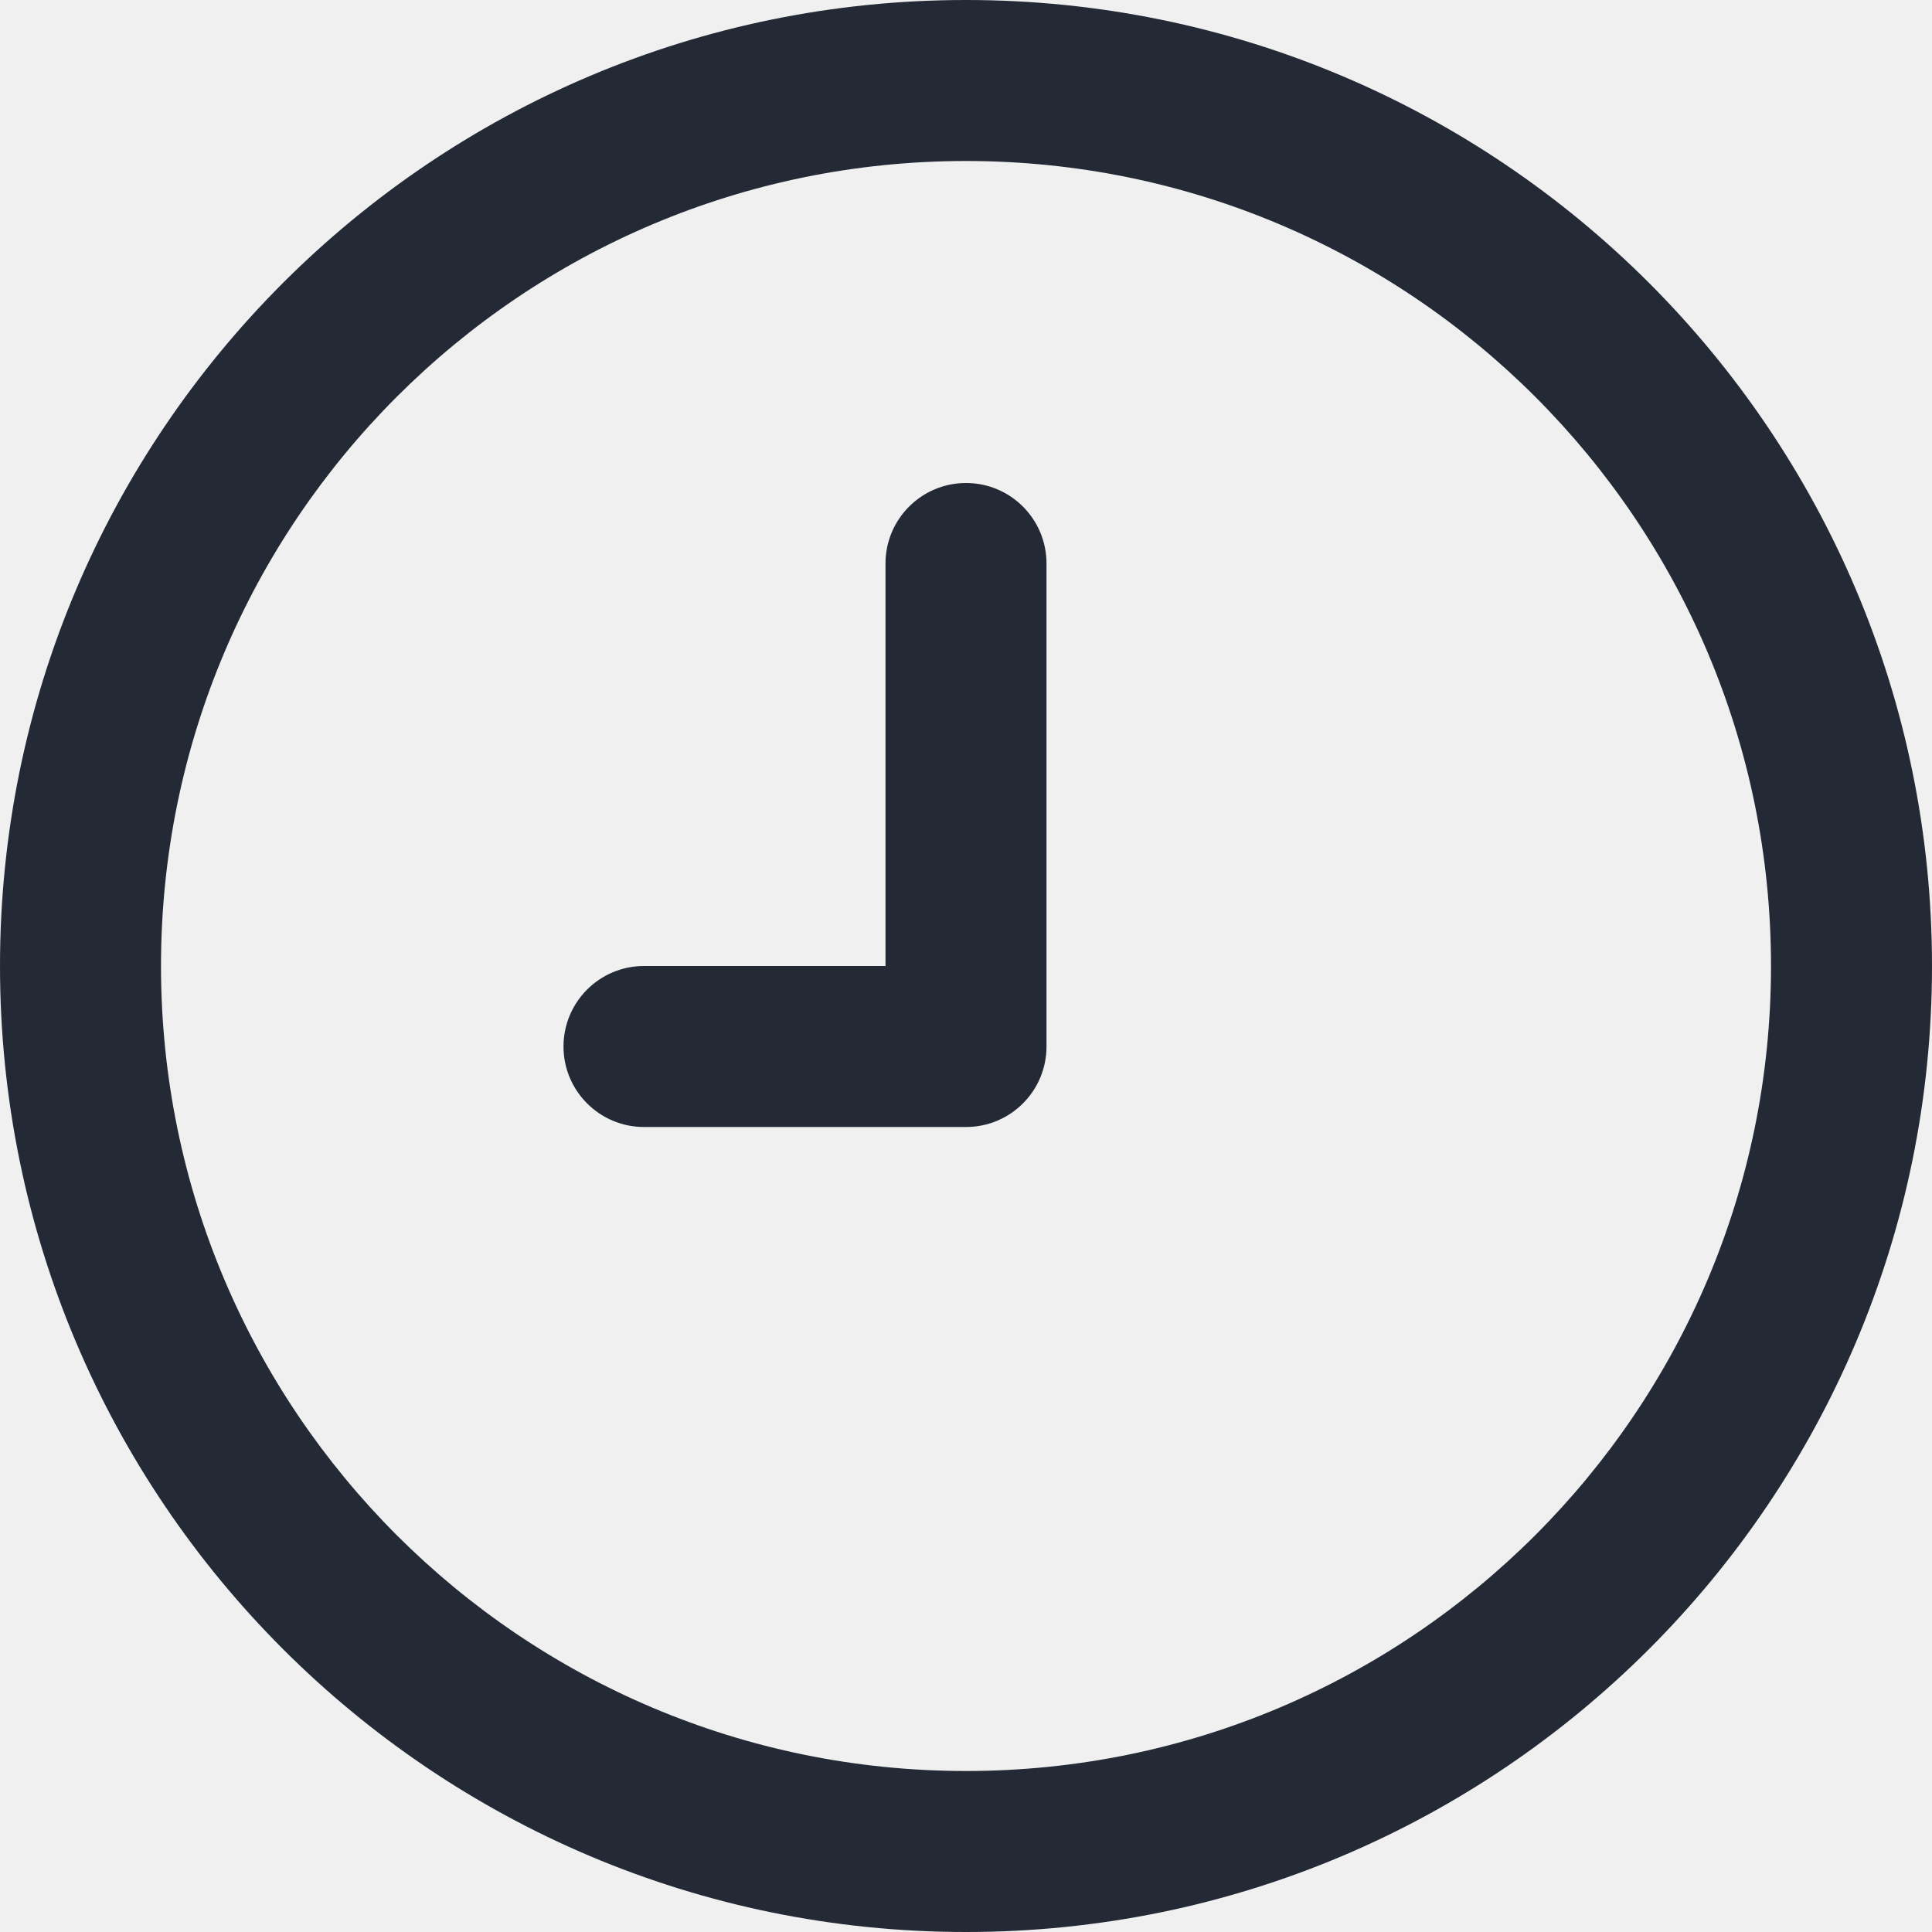
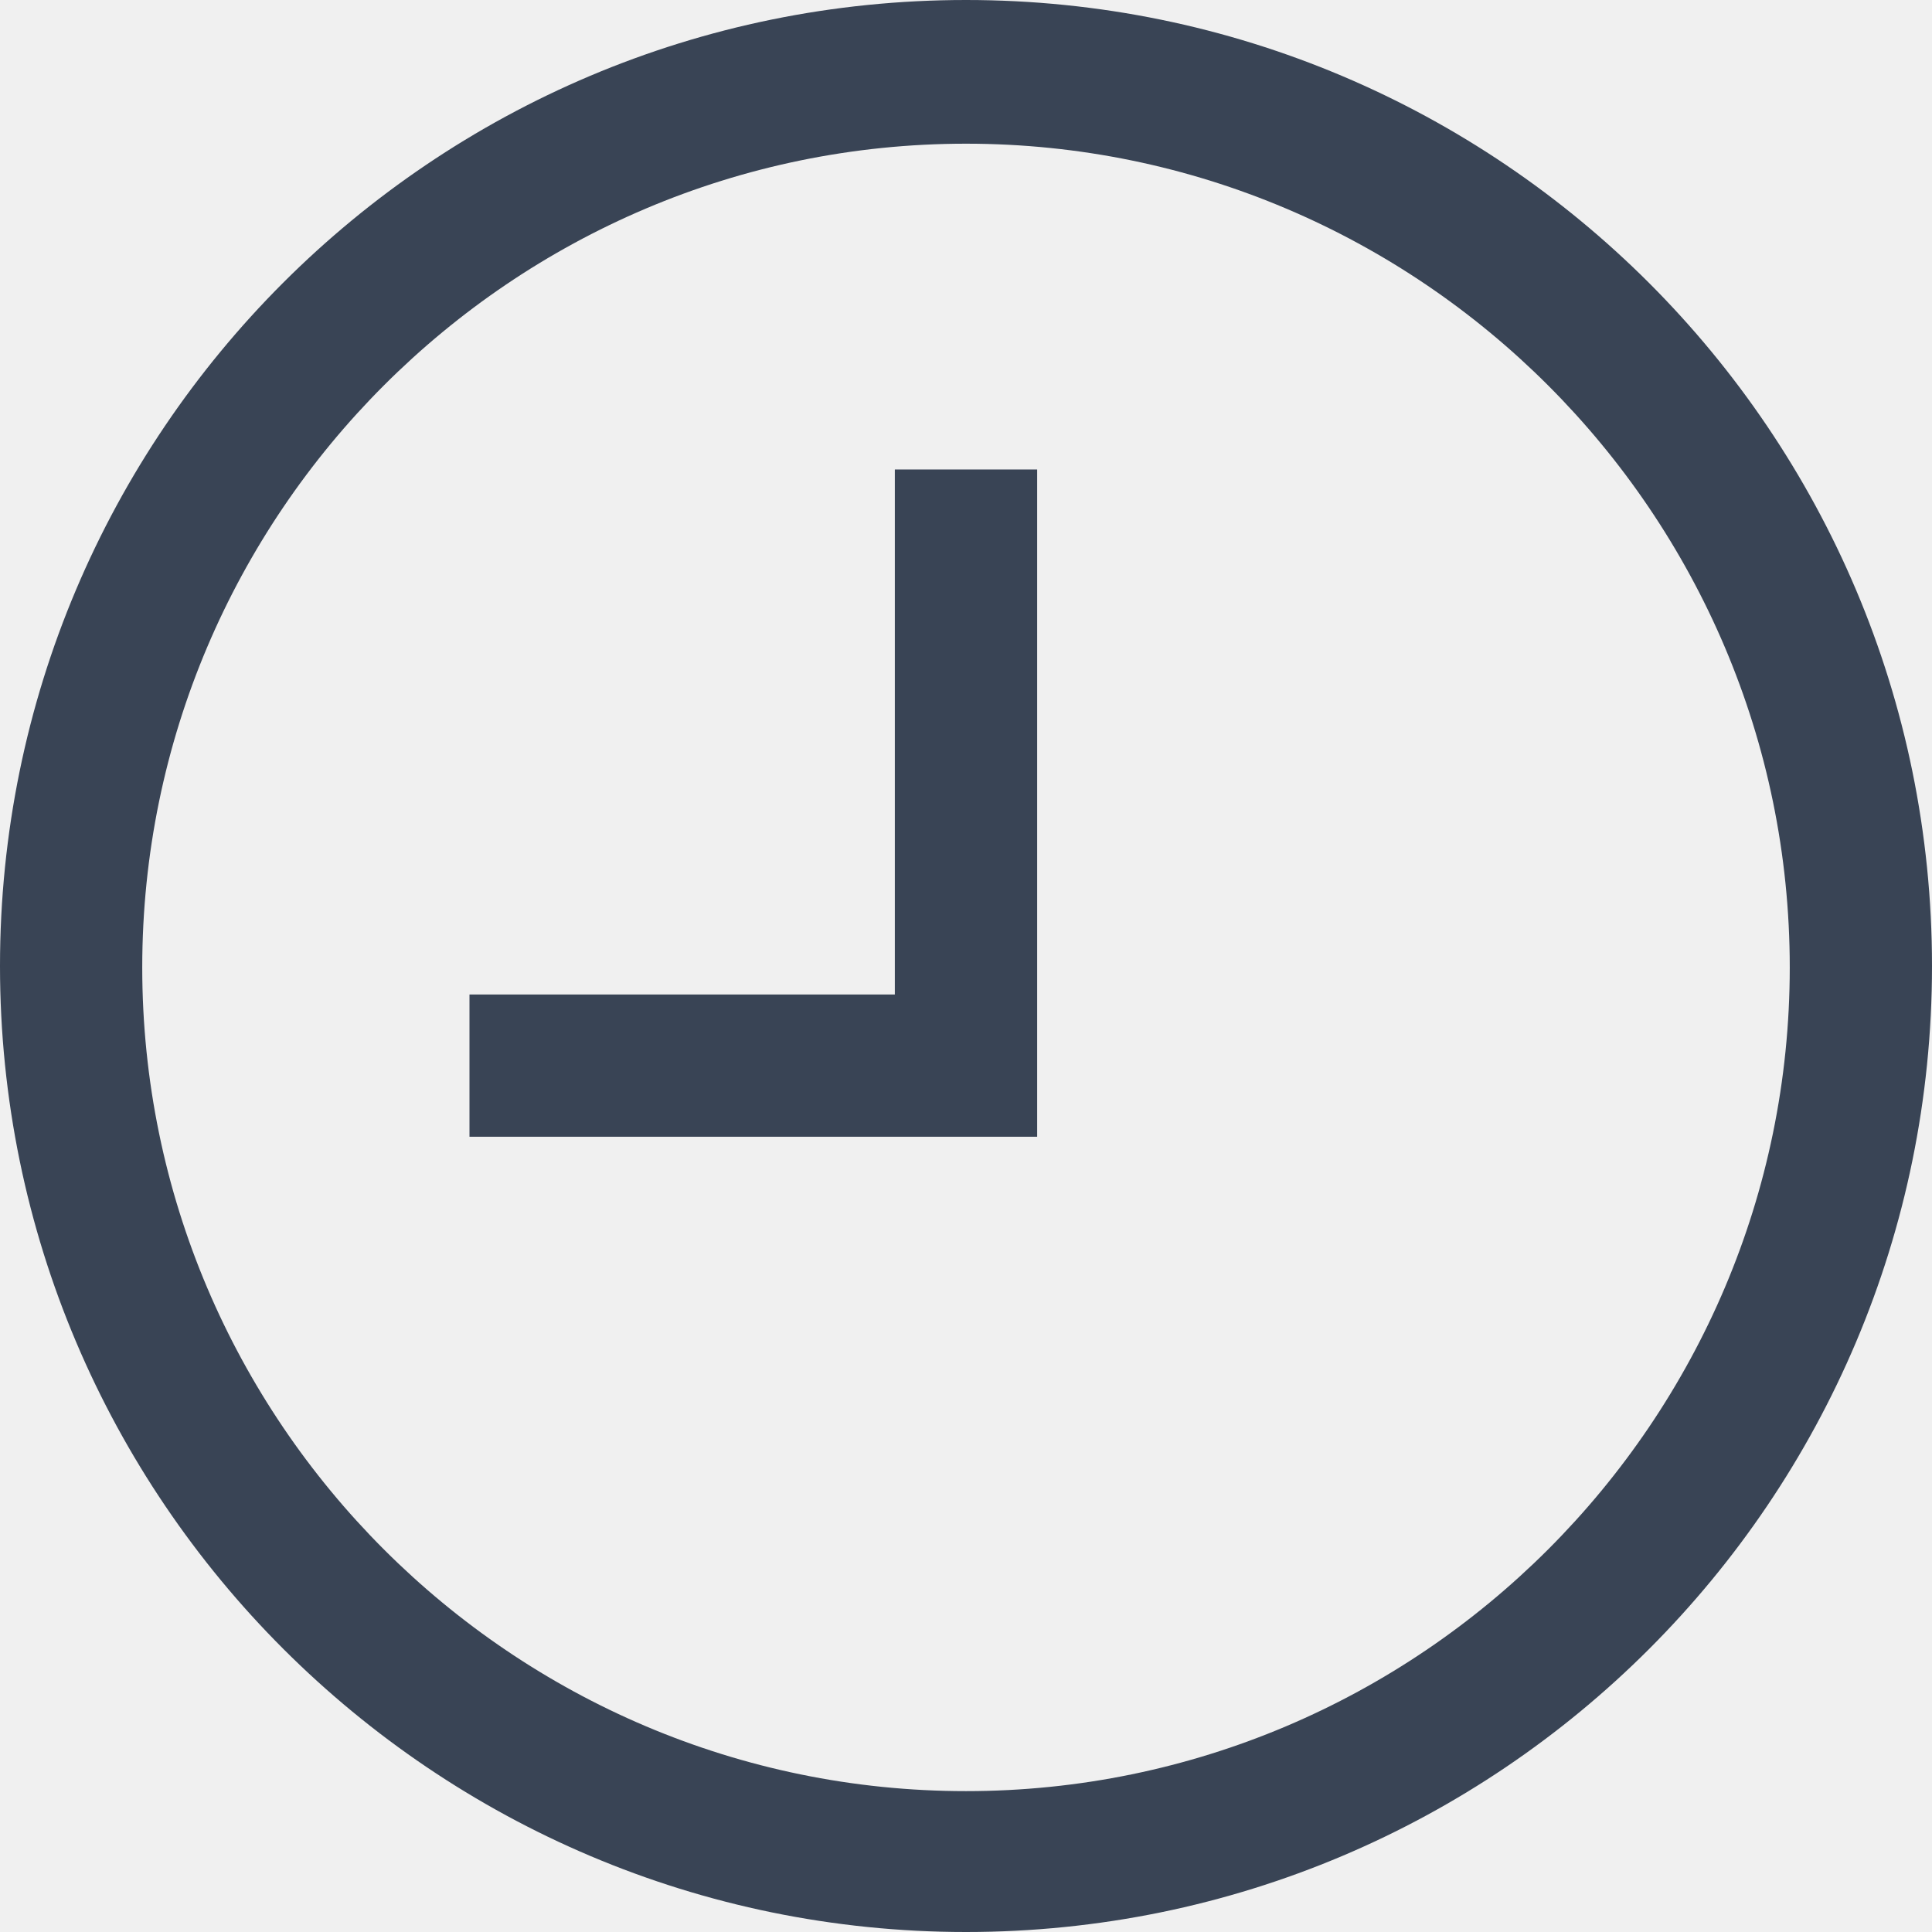
<svg xmlns="http://www.w3.org/2000/svg" width="24" height="24" viewBox="0 0 24 24" fill="none">
-   <path fill-rule="evenodd" clip-rule="evenodd" d="M2 12C2 6.477 6.478 2 12 2C17.523 2 22 6.477 22 12C22 17.523 17.523 22 12 22C6.478 22 2 17.523 2 12ZM12 0C5.373 0 0 5.373 0 12C0 18.627 5.373 24 12 24C18.628 24 24 18.627 24 12C24 5.373 18.628 0 12 0ZM13 7C13 6.448 12.553 6 12 6C11.448 6 11 6.448 11 7V12H8C7.448 12 7 12.448 7 13C7 13.552 7.448 14 8 14H12C12.553 14 13 13.552 13 13V7Z" fill="#242A35" />
+   <g clip-path="url(#clip0_11029_22409)">
+     <path d="M12 24C5.39 24 0 18.627 0 12C0 5.373 5.373 0 12 0C18.627 0 24 5.373 24 12C24 18.627 18.627 24 12 24ZM12 1.785C6.362 1.785 1.767 6.38 1.767 12.018C1.767 17.655 6.362 22.25 12 22.25C17.638 22.25 22.233 17.655 22.233 12.018C22.233 6.38 17.638 1.785 12 1.785Z" fill="#394455" />
+     <path d="M12.884 14.121H5.832V12.354H11.116V5.832H12.884V14.121Z" fill="#394455" />
+   </g>
+   <defs>
+     <clipPath id="clip0_11029_22409">
+       <rect width="24" height="24" fill="white" />
+     </clipPath>
+   </defs>
</svg>
